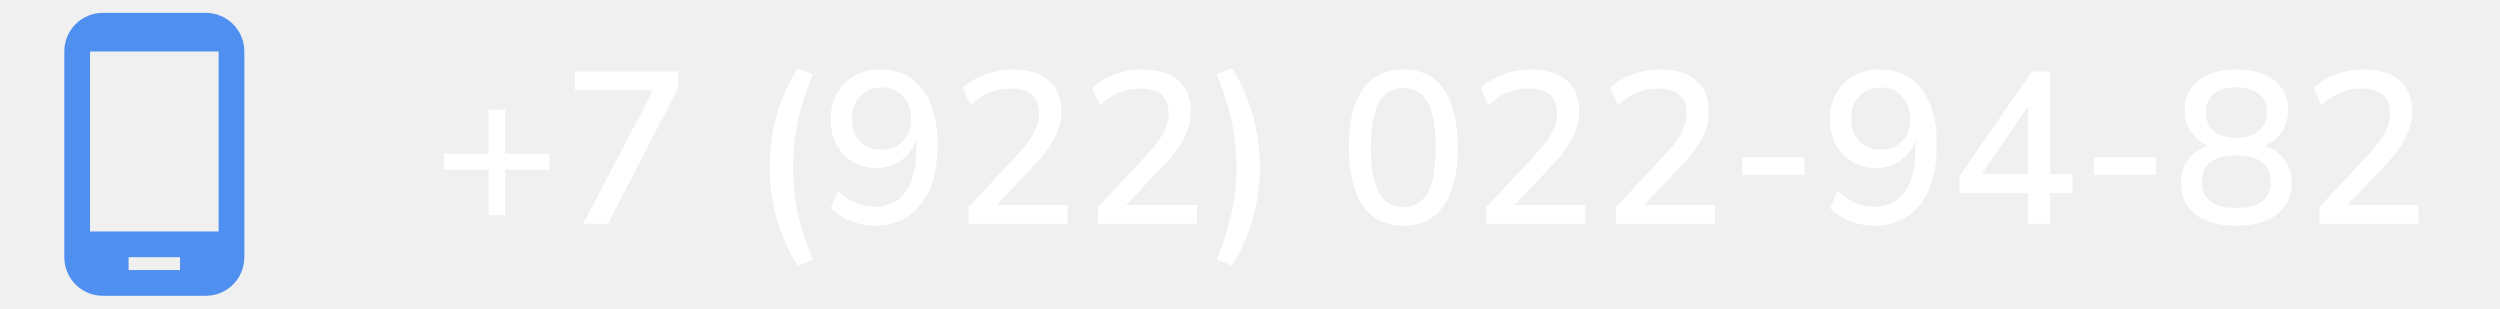
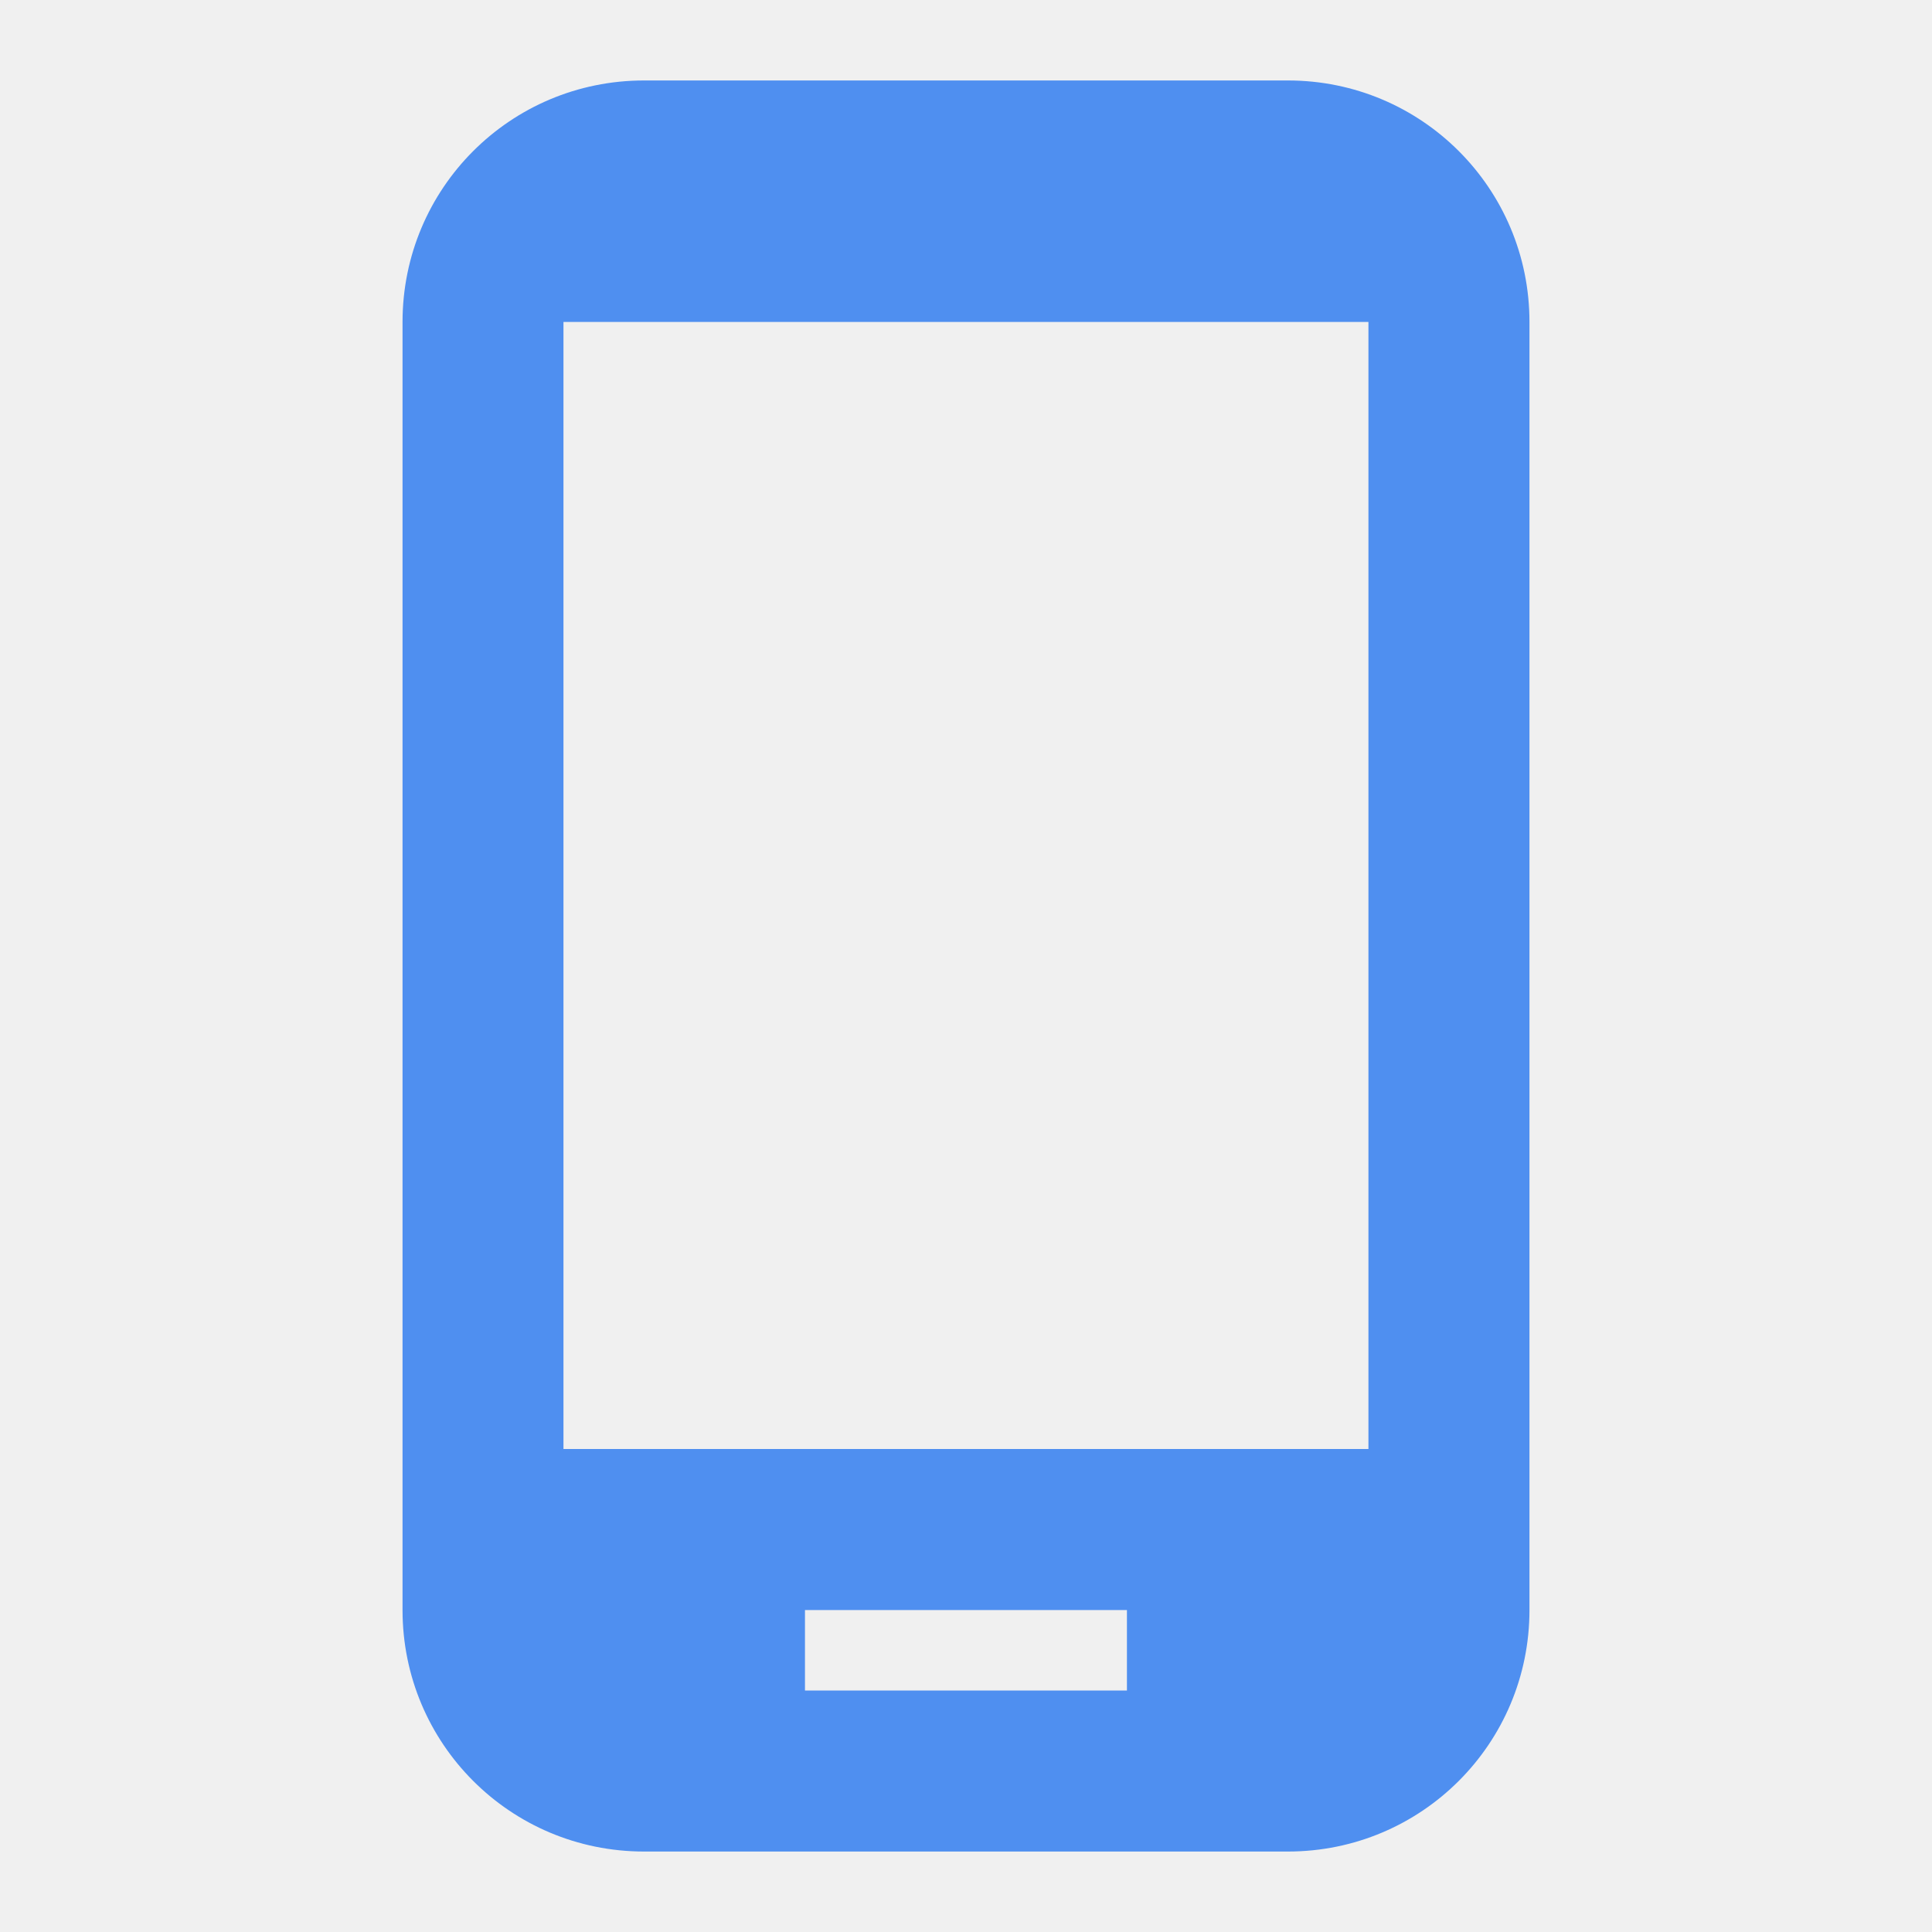
- <svg xmlns="http://www.w3.org/2000/svg" width="162" height="20" viewBox="0 0 162 20" fill="none">
+ <svg xmlns="http://www.w3.org/2000/svg" width="20" height="20" viewBox="0 0 20 20" fill="none">
  <path d="M13.333 0.833H6.667C5.283 0.833 4.167 1.95 4.167 3.333V16.667C4.167 18.05 5.283 19.167 6.667 19.167H13.333C14.716 19.167 15.833 18.05 15.833 16.667V3.333C15.833 1.95 14.716 0.833 13.333 0.833ZM14.166 15H5.833V3.333H14.166V15ZM11.666 17.5H8.333V16.667H11.666V17.5Z" fill="#4F8FF0" />
-   <path d="M31.668 13.94V11H28.784V9.964H31.668V7.108H32.732V9.964H35.616V11H32.732V13.94H31.668ZM37.794 14.5L42.316 5.848H37.263V4.63H43.941V5.708L39.391 14.5H37.794ZM51.687 17.216C51.052 16.18 50.59 15.135 50.301 14.08C50.021 13.016 49.881 11.929 49.881 10.818C49.881 9.707 50.021 8.625 50.301 7.57C50.59 6.506 51.052 5.456 51.687 4.42L52.681 4.812C52.233 5.867 51.906 6.875 51.701 7.836C51.495 8.797 51.393 9.791 51.393 10.818C51.393 11.835 51.495 12.829 51.701 13.8C51.906 14.761 52.233 15.769 52.681 16.824L51.687 17.216ZM56.656 14.626C56.143 14.626 55.629 14.523 55.116 14.318C54.612 14.113 54.183 13.833 53.828 13.478L54.332 12.372C54.677 12.708 55.051 12.965 55.452 13.142C55.853 13.31 56.259 13.394 56.67 13.394C57.547 13.394 58.215 13.081 58.672 12.456C59.139 11.821 59.372 10.879 59.372 9.628V9.054C59.185 9.623 58.859 10.071 58.392 10.398C57.935 10.725 57.398 10.888 56.782 10.888C56.213 10.888 55.704 10.753 55.256 10.482C54.808 10.211 54.458 9.843 54.206 9.376C53.954 8.9 53.828 8.359 53.828 7.752C53.828 7.117 53.963 6.557 54.234 6.072C54.505 5.577 54.878 5.195 55.354 4.924C55.839 4.644 56.395 4.504 57.02 4.504C58.215 4.504 59.134 4.929 59.778 5.778C60.431 6.627 60.758 7.817 60.758 9.348C60.758 11.037 60.394 12.339 59.666 13.254C58.947 14.169 57.944 14.626 56.656 14.626ZM57.118 9.698C57.687 9.698 58.149 9.516 58.504 9.152C58.859 8.779 59.036 8.293 59.036 7.696C59.036 7.099 58.859 6.613 58.504 6.24C58.149 5.857 57.687 5.666 57.118 5.666C56.549 5.666 56.087 5.857 55.732 6.24C55.377 6.613 55.2 7.099 55.2 7.696C55.2 8.293 55.377 8.779 55.732 9.152C56.087 9.516 56.549 9.698 57.118 9.698ZM62.755 14.5V13.422L66.044 9.894C66.502 9.399 66.829 8.951 67.025 8.55C67.23 8.149 67.332 7.743 67.332 7.332C67.332 6.268 66.707 5.736 65.457 5.736C64.504 5.736 63.651 6.095 62.895 6.814L62.377 5.708C62.75 5.344 63.226 5.055 63.804 4.84C64.383 4.616 64.985 4.504 65.611 4.504C66.628 4.504 67.407 4.737 67.948 5.204C68.499 5.671 68.775 6.338 68.775 7.206C68.775 7.794 68.63 8.368 68.341 8.928C68.061 9.488 67.617 10.085 67.01 10.72L64.575 13.282H69.166V14.5H62.755ZM71.149 14.5V13.422L74.439 9.894C74.896 9.399 75.223 8.951 75.419 8.55C75.624 8.149 75.727 7.743 75.727 7.332C75.727 6.268 75.102 5.736 73.851 5.736C72.899 5.736 72.045 6.095 71.289 6.814L70.771 5.708C71.144 5.344 71.62 5.055 72.199 4.84C72.778 4.616 73.38 4.504 74.005 4.504C75.022 4.504 75.802 4.737 76.343 5.204C76.894 5.671 77.169 6.338 77.169 7.206C77.169 7.794 77.024 8.368 76.735 8.928C76.455 9.488 76.012 10.085 75.405 10.72L72.969 13.282H77.561V14.5H71.149ZM79.838 17.216L78.844 16.824C79.282 15.751 79.604 14.733 79.809 13.772C80.015 12.811 80.118 11.826 80.118 10.818C80.118 9.81 80.015 8.825 79.809 7.864C79.604 6.903 79.282 5.885 78.844 4.812L79.838 4.42C80.472 5.465 80.93 6.52 81.21 7.584C81.499 8.639 81.644 9.717 81.644 10.818C81.644 11.929 81.499 13.016 81.21 14.08C80.93 15.135 80.472 16.18 79.838 17.216ZM90.934 14.626C89.786 14.626 88.909 14.192 88.302 13.324C87.705 12.447 87.406 11.191 87.406 9.558C87.406 7.897 87.705 6.641 88.302 5.792C88.909 4.933 89.786 4.504 90.934 4.504C92.092 4.504 92.969 4.933 93.566 5.792C94.164 6.641 94.462 7.892 94.462 9.544C94.462 11.187 94.159 12.447 93.552 13.324C92.955 14.192 92.082 14.626 90.934 14.626ZM90.934 13.422C91.644 13.422 92.171 13.109 92.516 12.484C92.862 11.859 93.034 10.879 93.034 9.544C93.034 8.209 92.862 7.239 92.516 6.632C92.18 6.016 91.653 5.708 90.934 5.708C90.225 5.708 89.698 6.016 89.352 6.632C89.007 7.248 88.834 8.219 88.834 9.544C88.834 10.879 89.007 11.859 89.352 12.484C89.698 13.109 90.225 13.422 90.934 13.422ZM96.319 14.5V13.422L99.609 9.894C100.066 9.399 100.393 8.951 100.589 8.55C100.794 8.149 100.897 7.743 100.897 7.332C100.897 6.268 100.272 5.736 99.021 5.736C98.069 5.736 97.215 6.095 96.459 6.814L95.941 5.708C96.314 5.344 96.79 5.055 97.369 4.84C97.948 4.616 98.55 4.504 99.175 4.504C100.192 4.504 100.972 4.737 101.513 5.204C102.064 5.671 102.339 6.338 102.339 7.206C102.339 7.794 102.194 8.368 101.905 8.928C101.625 9.488 101.182 10.085 100.575 10.72L98.139 13.282H102.731V14.5H96.319ZM104.713 14.5V13.422L108.003 9.894C108.461 9.399 108.787 8.951 108.983 8.55C109.189 8.149 109.291 7.743 109.291 7.332C109.291 6.268 108.666 5.736 107.415 5.736C106.463 5.736 105.609 6.095 104.853 6.814L104.335 5.708C104.709 5.344 105.185 5.055 105.763 4.84C106.342 4.616 106.944 4.504 107.569 4.504C108.587 4.504 109.366 4.737 109.907 5.204C110.458 5.671 110.733 6.338 110.733 7.206C110.733 7.794 110.589 8.368 110.299 8.928C110.019 9.488 109.576 10.085 108.969 10.72L106.533 13.282H111.125V14.5H104.713ZM112.898 11.336V10.188H116.93V11.336H112.898ZM121.406 14.626C120.893 14.626 120.379 14.523 119.866 14.318C119.362 14.113 118.933 13.833 118.578 13.478L119.082 12.372C119.427 12.708 119.801 12.965 120.202 13.142C120.603 13.31 121.009 13.394 121.42 13.394C122.297 13.394 122.965 13.081 123.422 12.456C123.889 11.821 124.122 10.879 124.122 9.628V9.054C123.935 9.623 123.609 10.071 123.142 10.398C122.685 10.725 122.148 10.888 121.532 10.888C120.963 10.888 120.454 10.753 120.006 10.482C119.558 10.211 119.208 9.843 118.956 9.376C118.704 8.9 118.578 8.359 118.578 7.752C118.578 7.117 118.713 6.557 118.984 6.072C119.255 5.577 119.628 5.195 120.104 4.924C120.589 4.644 121.145 4.504 121.77 4.504C122.965 4.504 123.884 4.929 124.528 5.778C125.181 6.627 125.508 7.817 125.508 9.348C125.508 11.037 125.144 12.339 124.416 13.254C123.697 14.169 122.694 14.626 121.406 14.626ZM121.868 9.698C122.437 9.698 122.899 9.516 123.254 9.152C123.609 8.779 123.786 8.293 123.786 7.696C123.786 7.099 123.609 6.613 123.254 6.24C122.899 5.857 122.437 5.666 121.868 5.666C121.299 5.666 120.837 5.857 120.482 6.24C120.127 6.613 119.95 7.099 119.95 7.696C119.95 8.293 120.127 8.779 120.482 9.152C120.837 9.516 121.299 9.698 121.868 9.698ZM131.41 14.5V12.498H126.972V11.42L131.662 4.63H132.852V11.28H134.294V12.498H132.852V14.5H131.41ZM131.41 11.28V6.898L128.414 11.28H131.41ZM135.689 11.336V10.188H139.721V11.336H135.689ZM144.911 14.626C143.782 14.626 142.9 14.383 142.265 13.898C141.64 13.413 141.327 12.736 141.327 11.868C141.327 11.261 141.486 10.748 141.803 10.328C142.13 9.899 142.554 9.605 143.077 9.446C142.61 9.25 142.242 8.951 141.971 8.55C141.7 8.139 141.565 7.668 141.565 7.136C141.565 6.315 141.868 5.671 142.475 5.204C143.082 4.737 143.894 4.504 144.911 4.504C145.938 4.504 146.754 4.737 147.361 5.204C147.968 5.671 148.271 6.315 148.271 7.136C148.271 7.668 148.131 8.139 147.851 8.55C147.58 8.961 147.212 9.259 146.745 9.446C147.277 9.605 147.702 9.899 148.019 10.328C148.336 10.748 148.495 11.261 148.495 11.868C148.495 12.736 148.178 13.413 147.543 13.898C146.918 14.383 146.04 14.626 144.911 14.626ZM144.911 8.928C145.536 8.928 146.022 8.783 146.367 8.494C146.722 8.195 146.899 7.789 146.899 7.276C146.899 6.772 146.722 6.375 146.367 6.086C146.022 5.797 145.536 5.652 144.911 5.652C144.286 5.652 143.8 5.797 143.455 6.086C143.11 6.375 142.937 6.772 142.937 7.276C142.937 7.789 143.11 8.195 143.455 8.494C143.8 8.783 144.286 8.928 144.911 8.928ZM144.911 13.478C146.395 13.478 147.137 12.909 147.137 11.77C147.137 10.641 146.395 10.076 144.911 10.076C144.183 10.076 143.628 10.216 143.245 10.496C142.872 10.776 142.685 11.201 142.685 11.77C142.685 12.909 143.427 13.478 144.911 13.478ZM150.295 14.5V13.422L153.585 9.894C154.043 9.399 154.369 8.951 154.565 8.55C154.771 8.149 154.873 7.743 154.873 7.332C154.873 6.268 154.248 5.736 152.997 5.736C152.045 5.736 151.191 6.095 150.435 6.814L149.917 5.708C150.291 5.344 150.767 5.055 151.345 4.84C151.924 4.616 152.526 4.504 153.151 4.504C154.169 4.504 154.948 4.737 155.489 5.204C156.04 5.671 156.315 6.338 156.315 7.206C156.315 7.794 156.171 8.368 155.881 8.928C155.601 9.488 155.158 10.085 154.551 10.72L152.115 13.282H156.707V14.5H150.295Z" fill="white" />
</svg>
